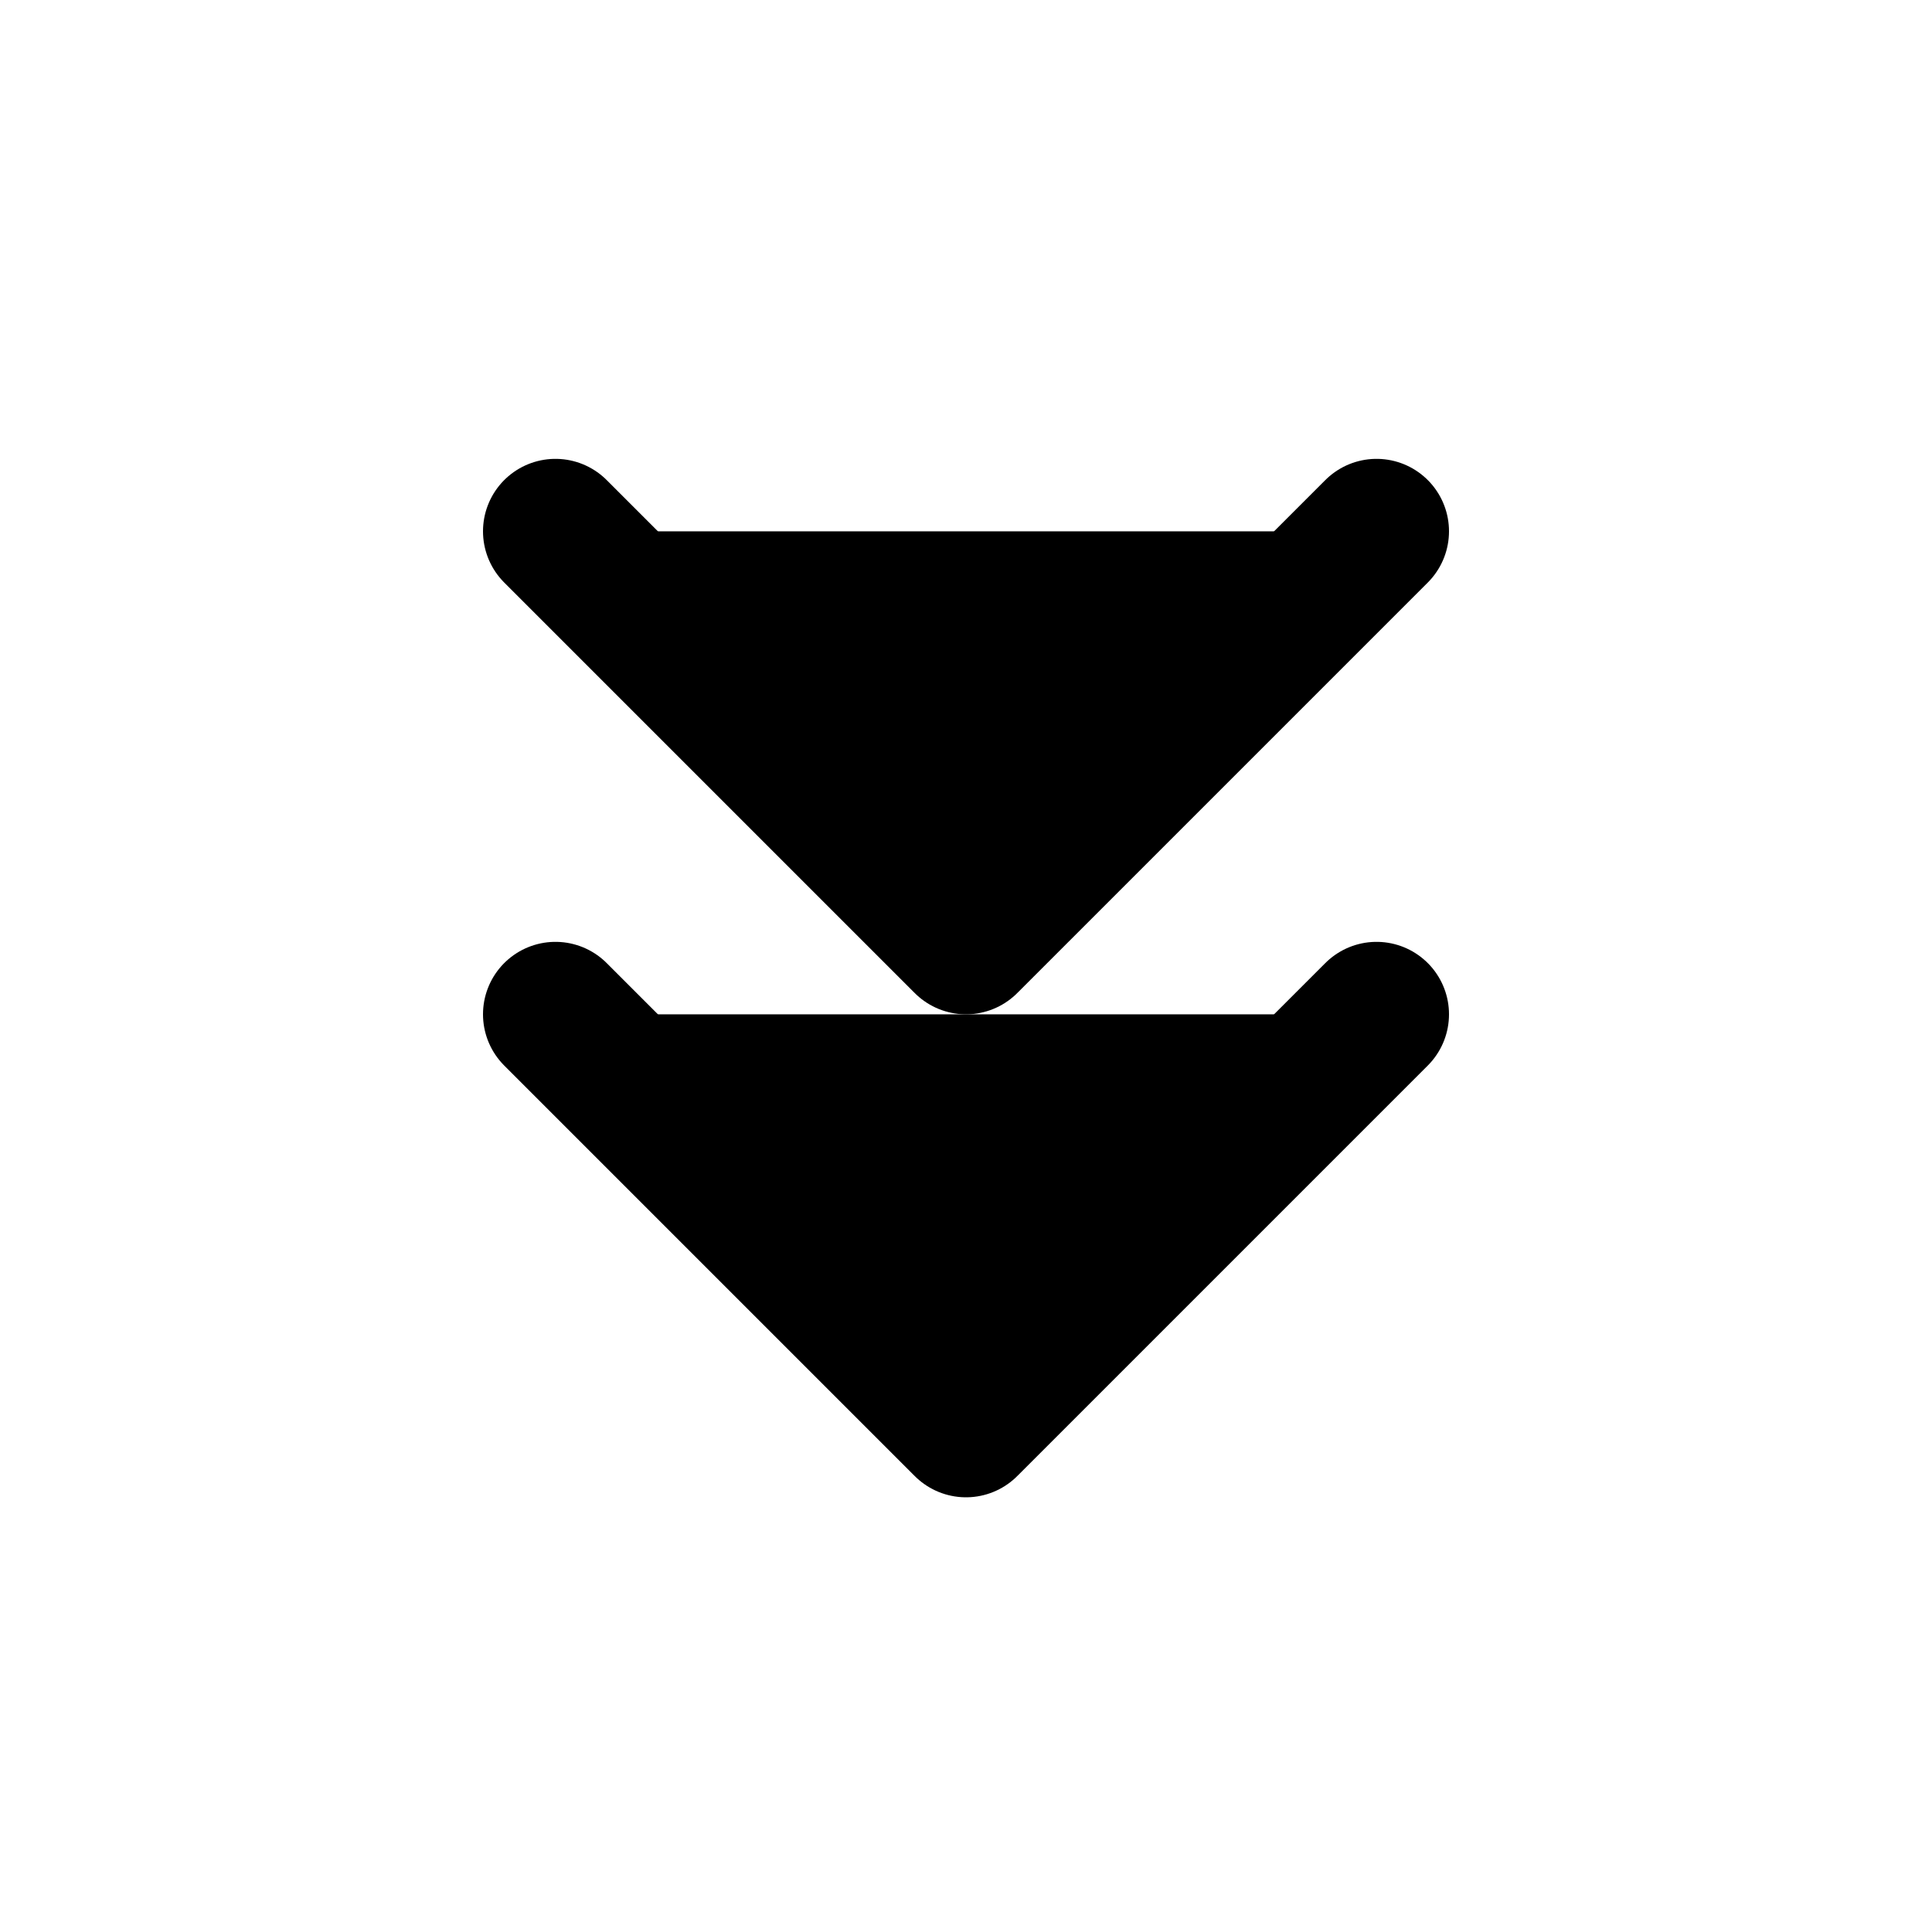
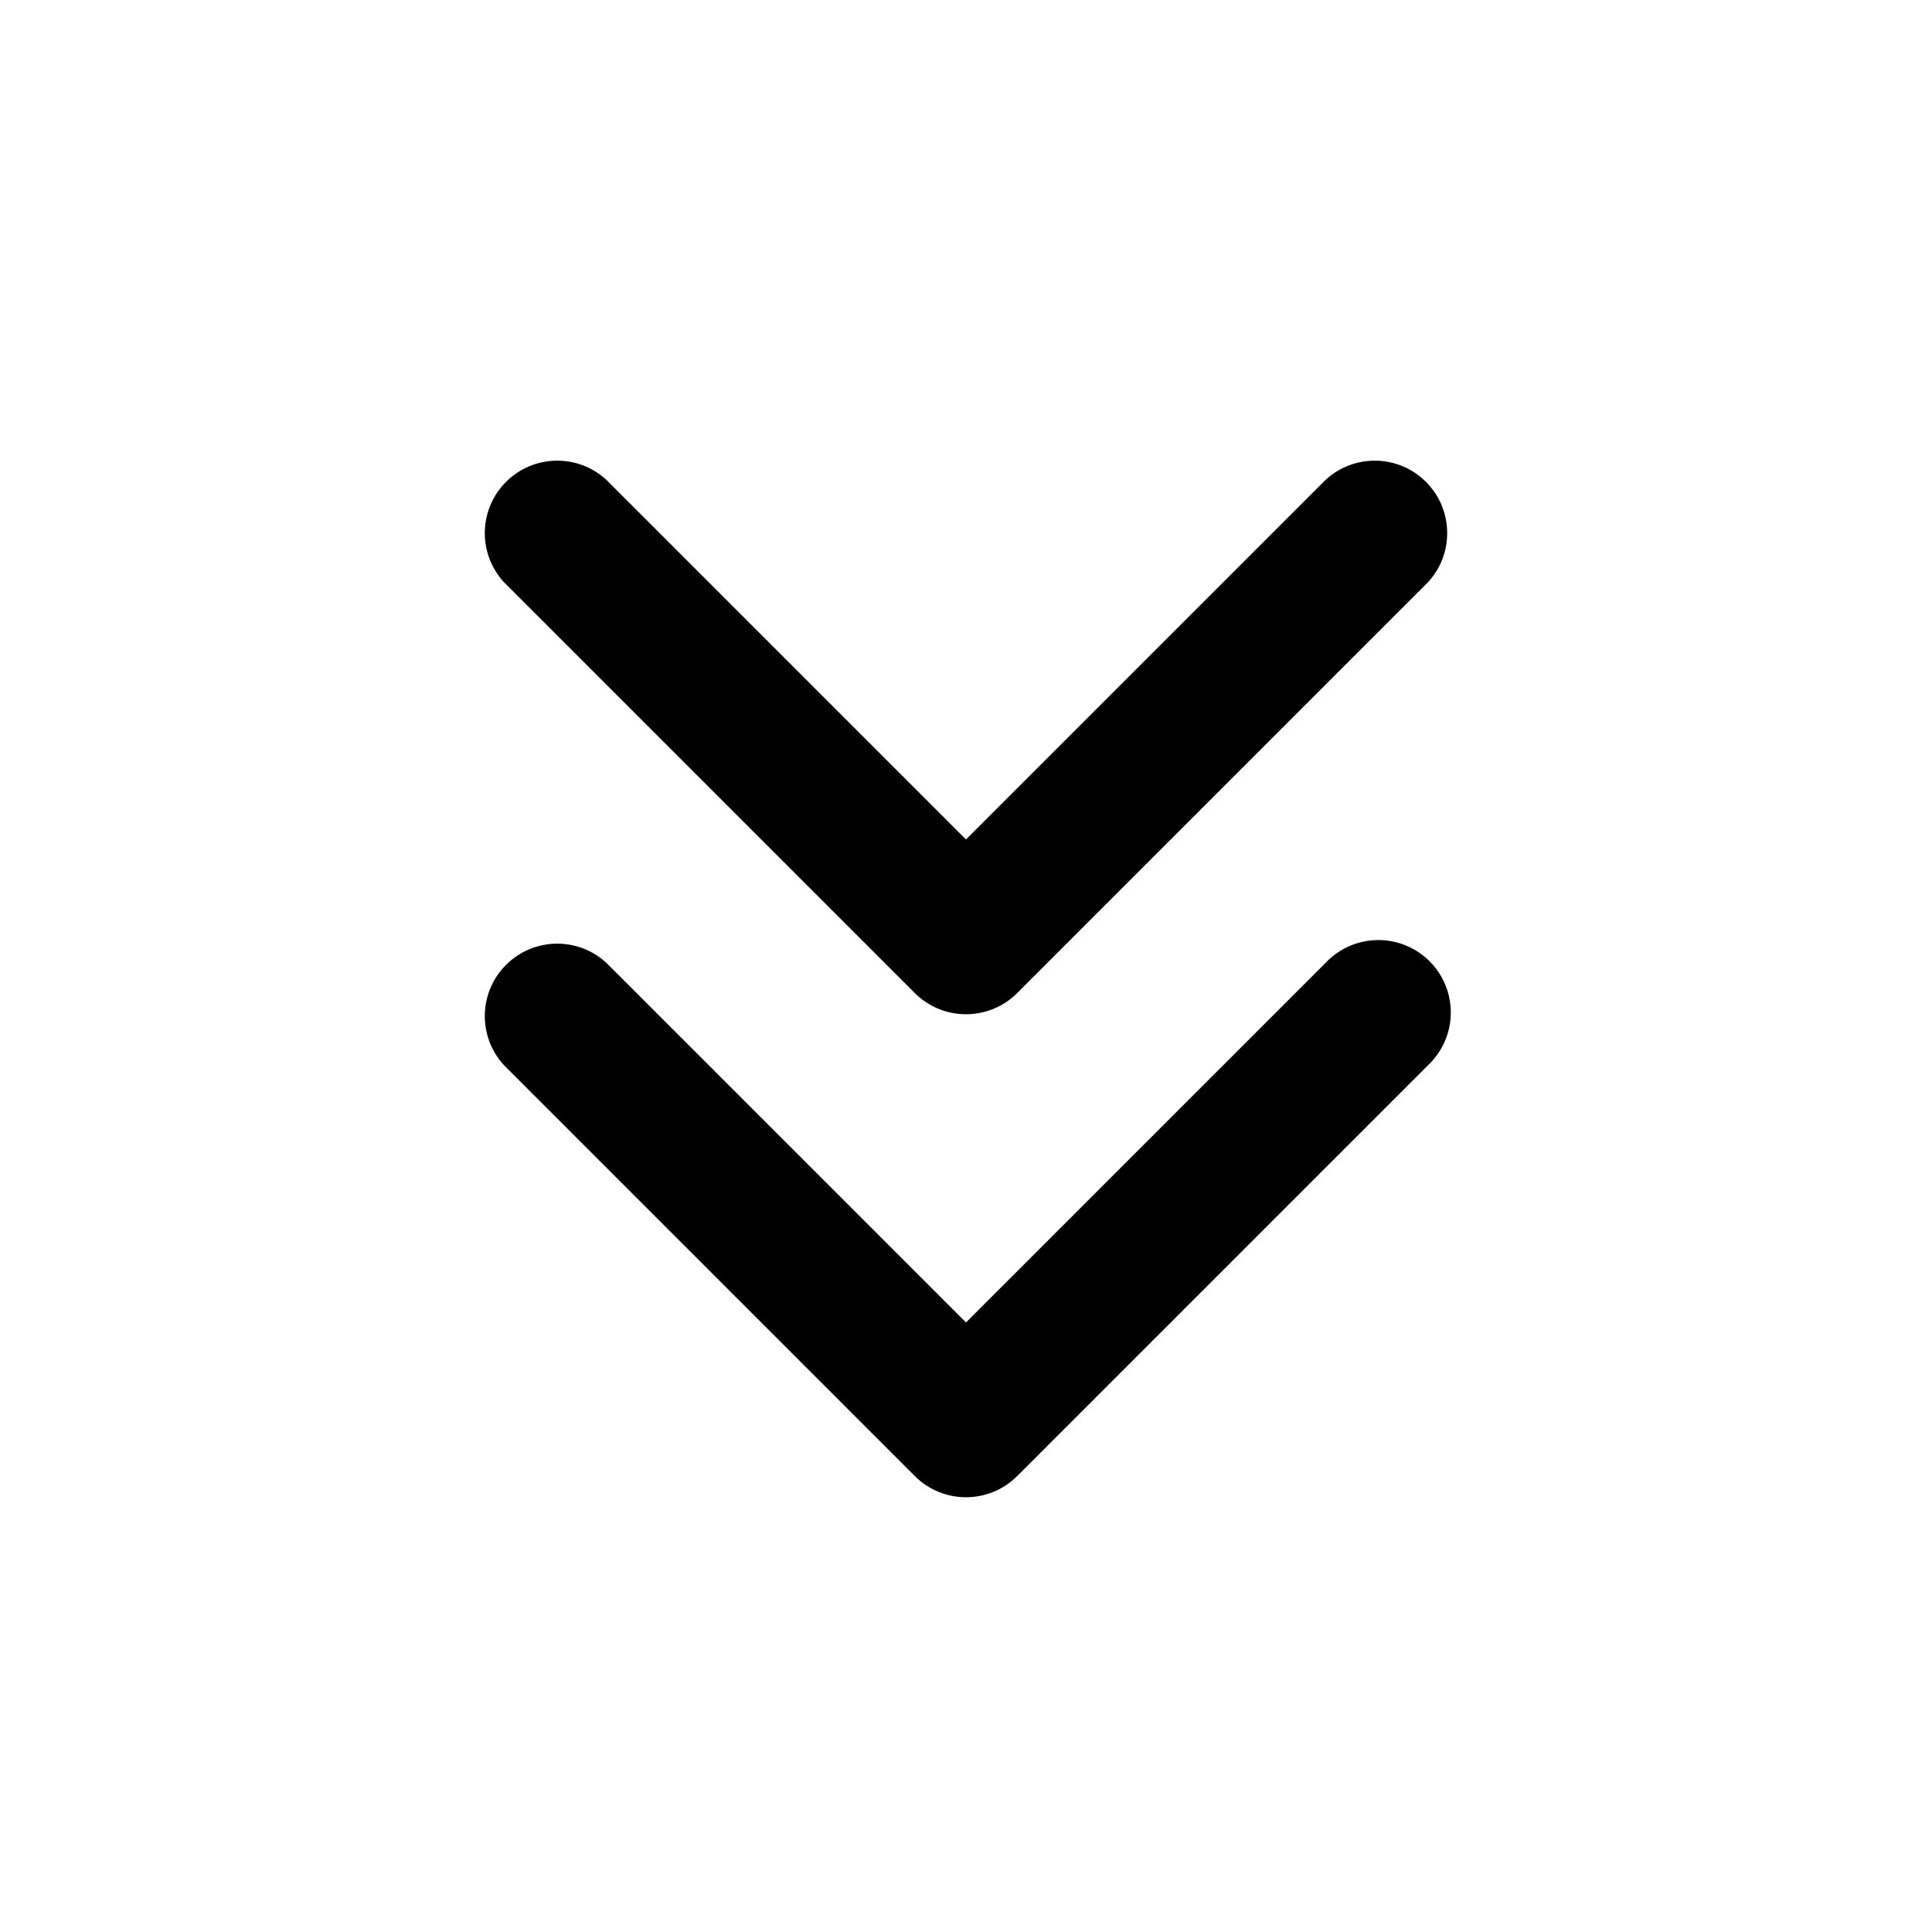
<svg xmlns="http://www.w3.org/2000/svg" viewBox="0 0 20 20" fill="currentColor" aria-hidden="true" data-slot="icon">
-   <path stroke="#000" stroke-linecap="round" stroke-linejoin="round" stroke-width="1.5" d="M5.75 5.5 10 9.75l4.25-4.25m-8.5 5L10 14.75l4.25-4.25" />
+   <path fill-rule="evenodd" d="M9.47 15.28a.75.75 0 0 0 1.06 0l4.25-4.25a.75.75 0 1 0-1.06-1.06L10 13.69 6.28 9.97a.75.75 0 0 0-1.06 1.06l4.25 4.25ZM5.22 6.03l4.25 4.25a.75.75 0 0 0 1.06 0l4.25-4.25a.75.75 0 0 0-1.06-1.06L10 8.69 6.28 4.97a.75.75 0 0 0-1.06 1.06Z" clip-rule="evenodd" />
</svg>
